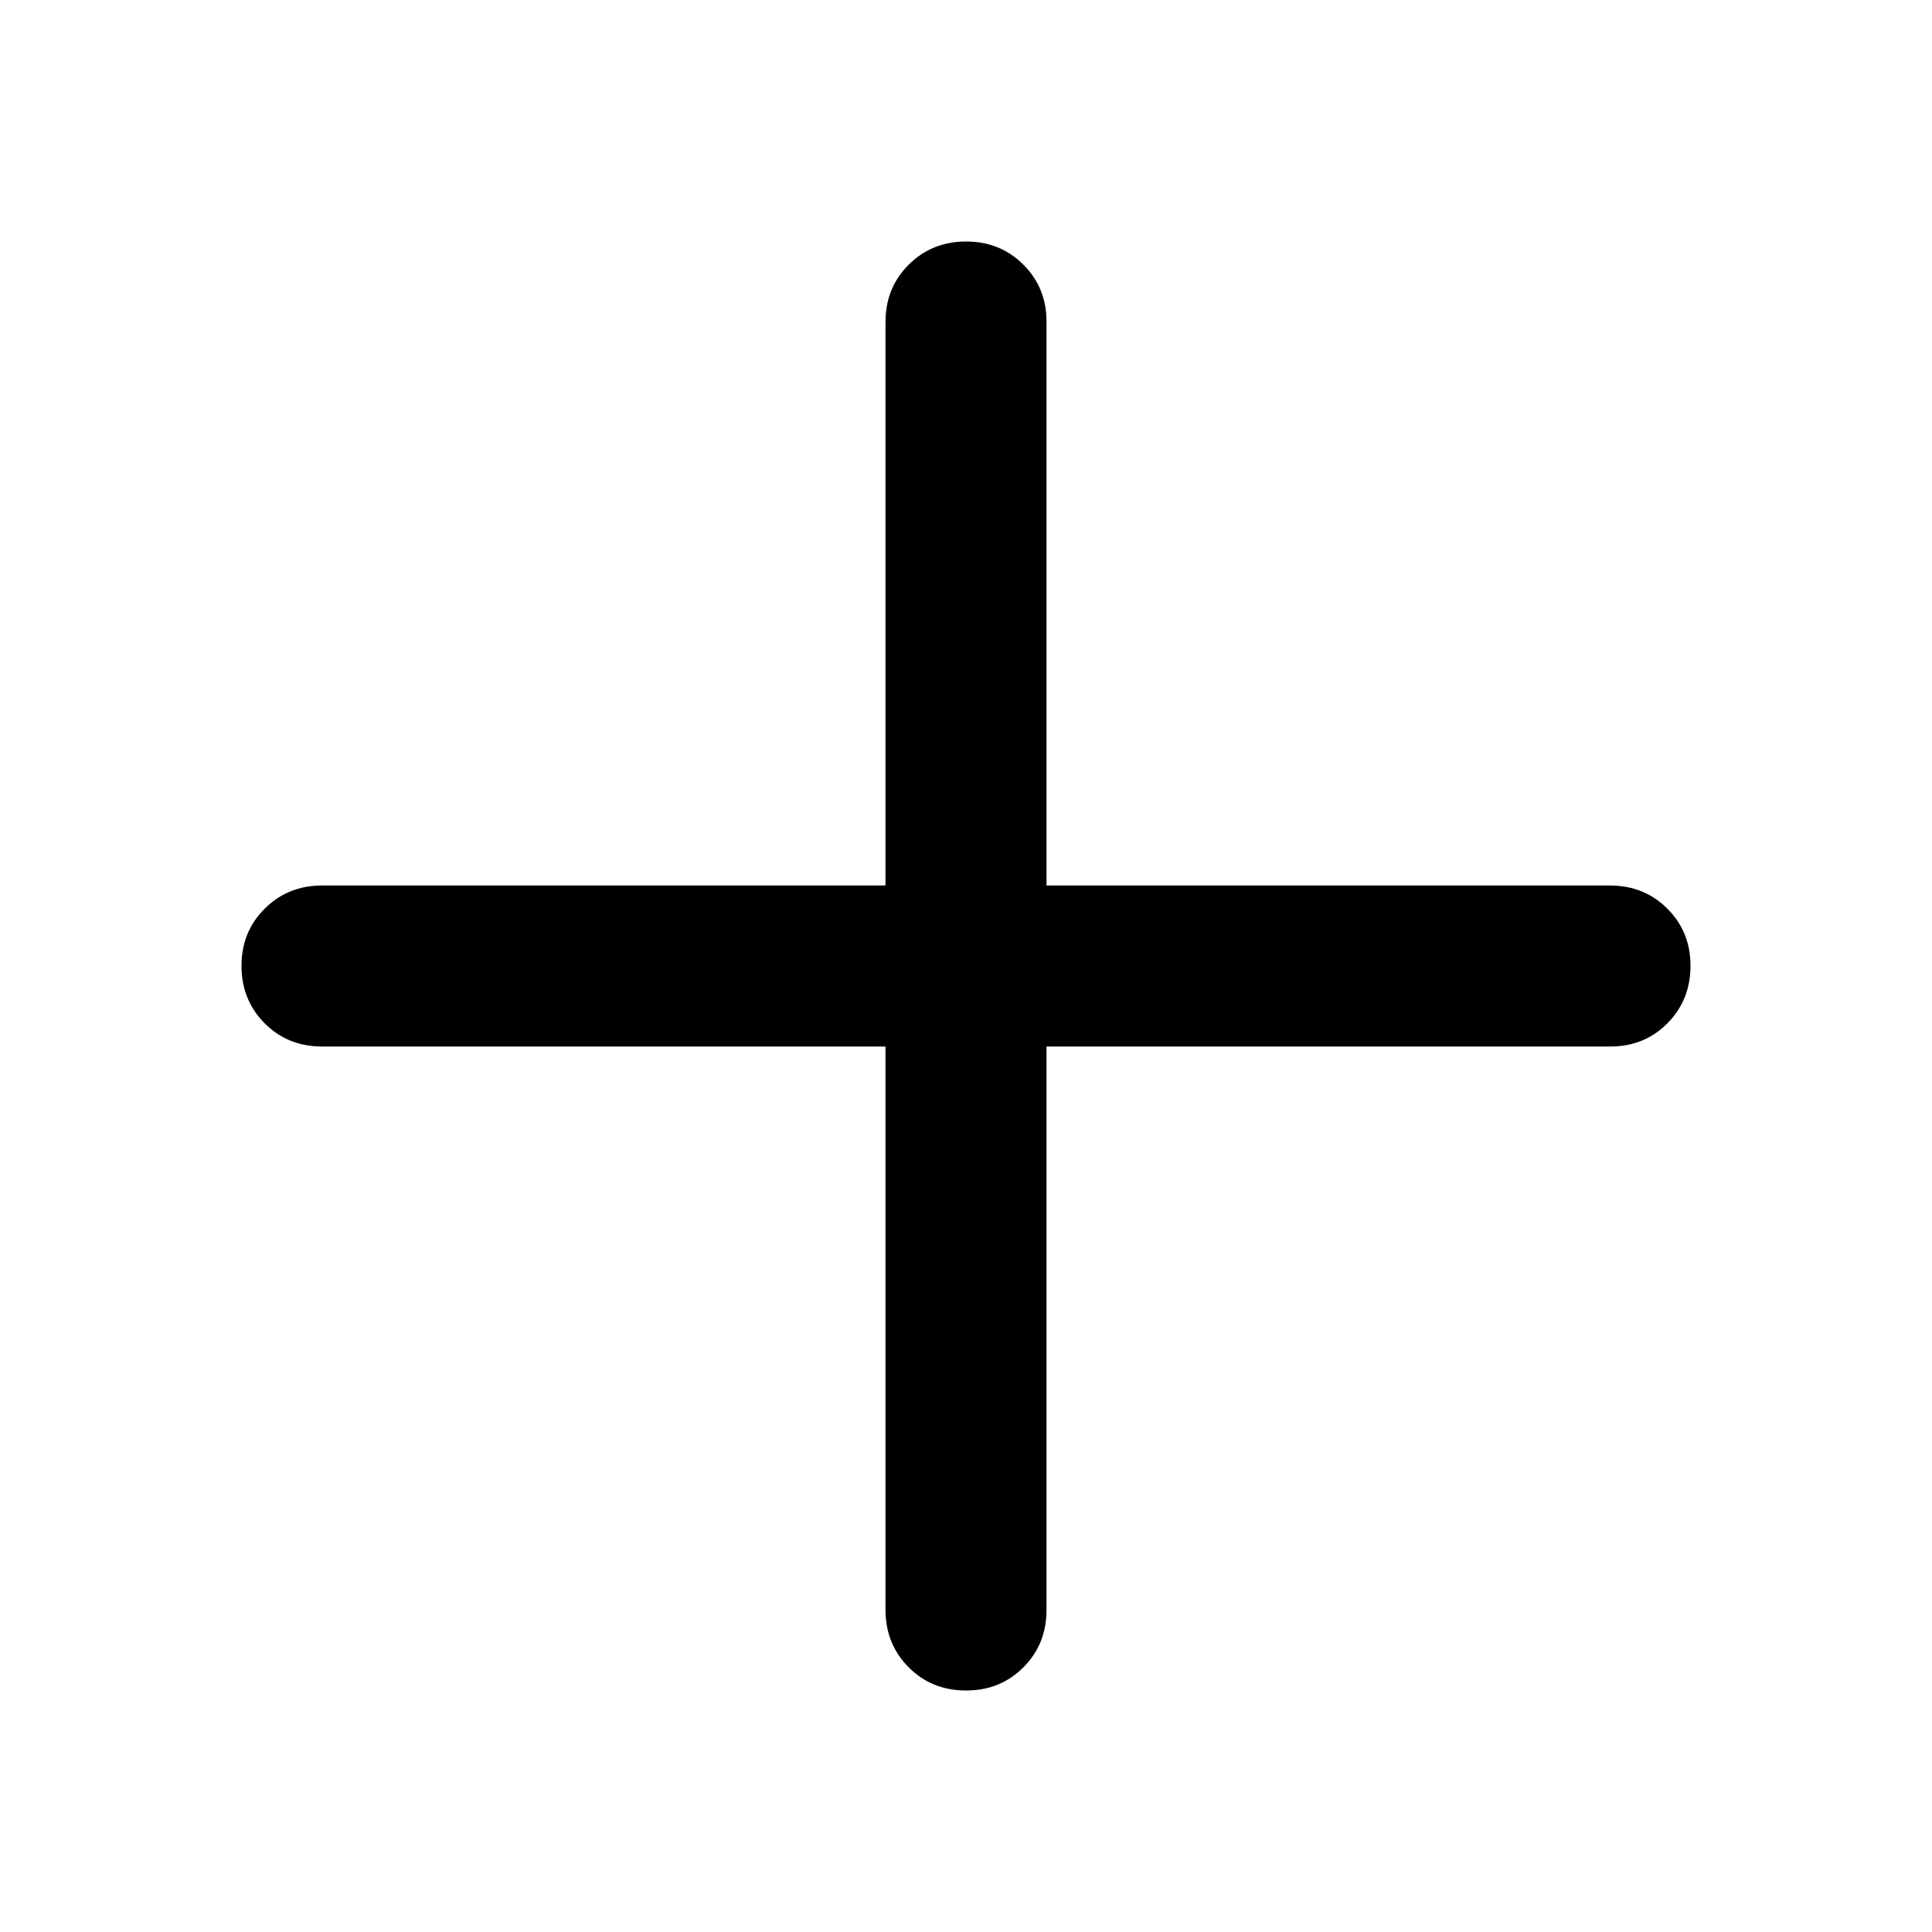
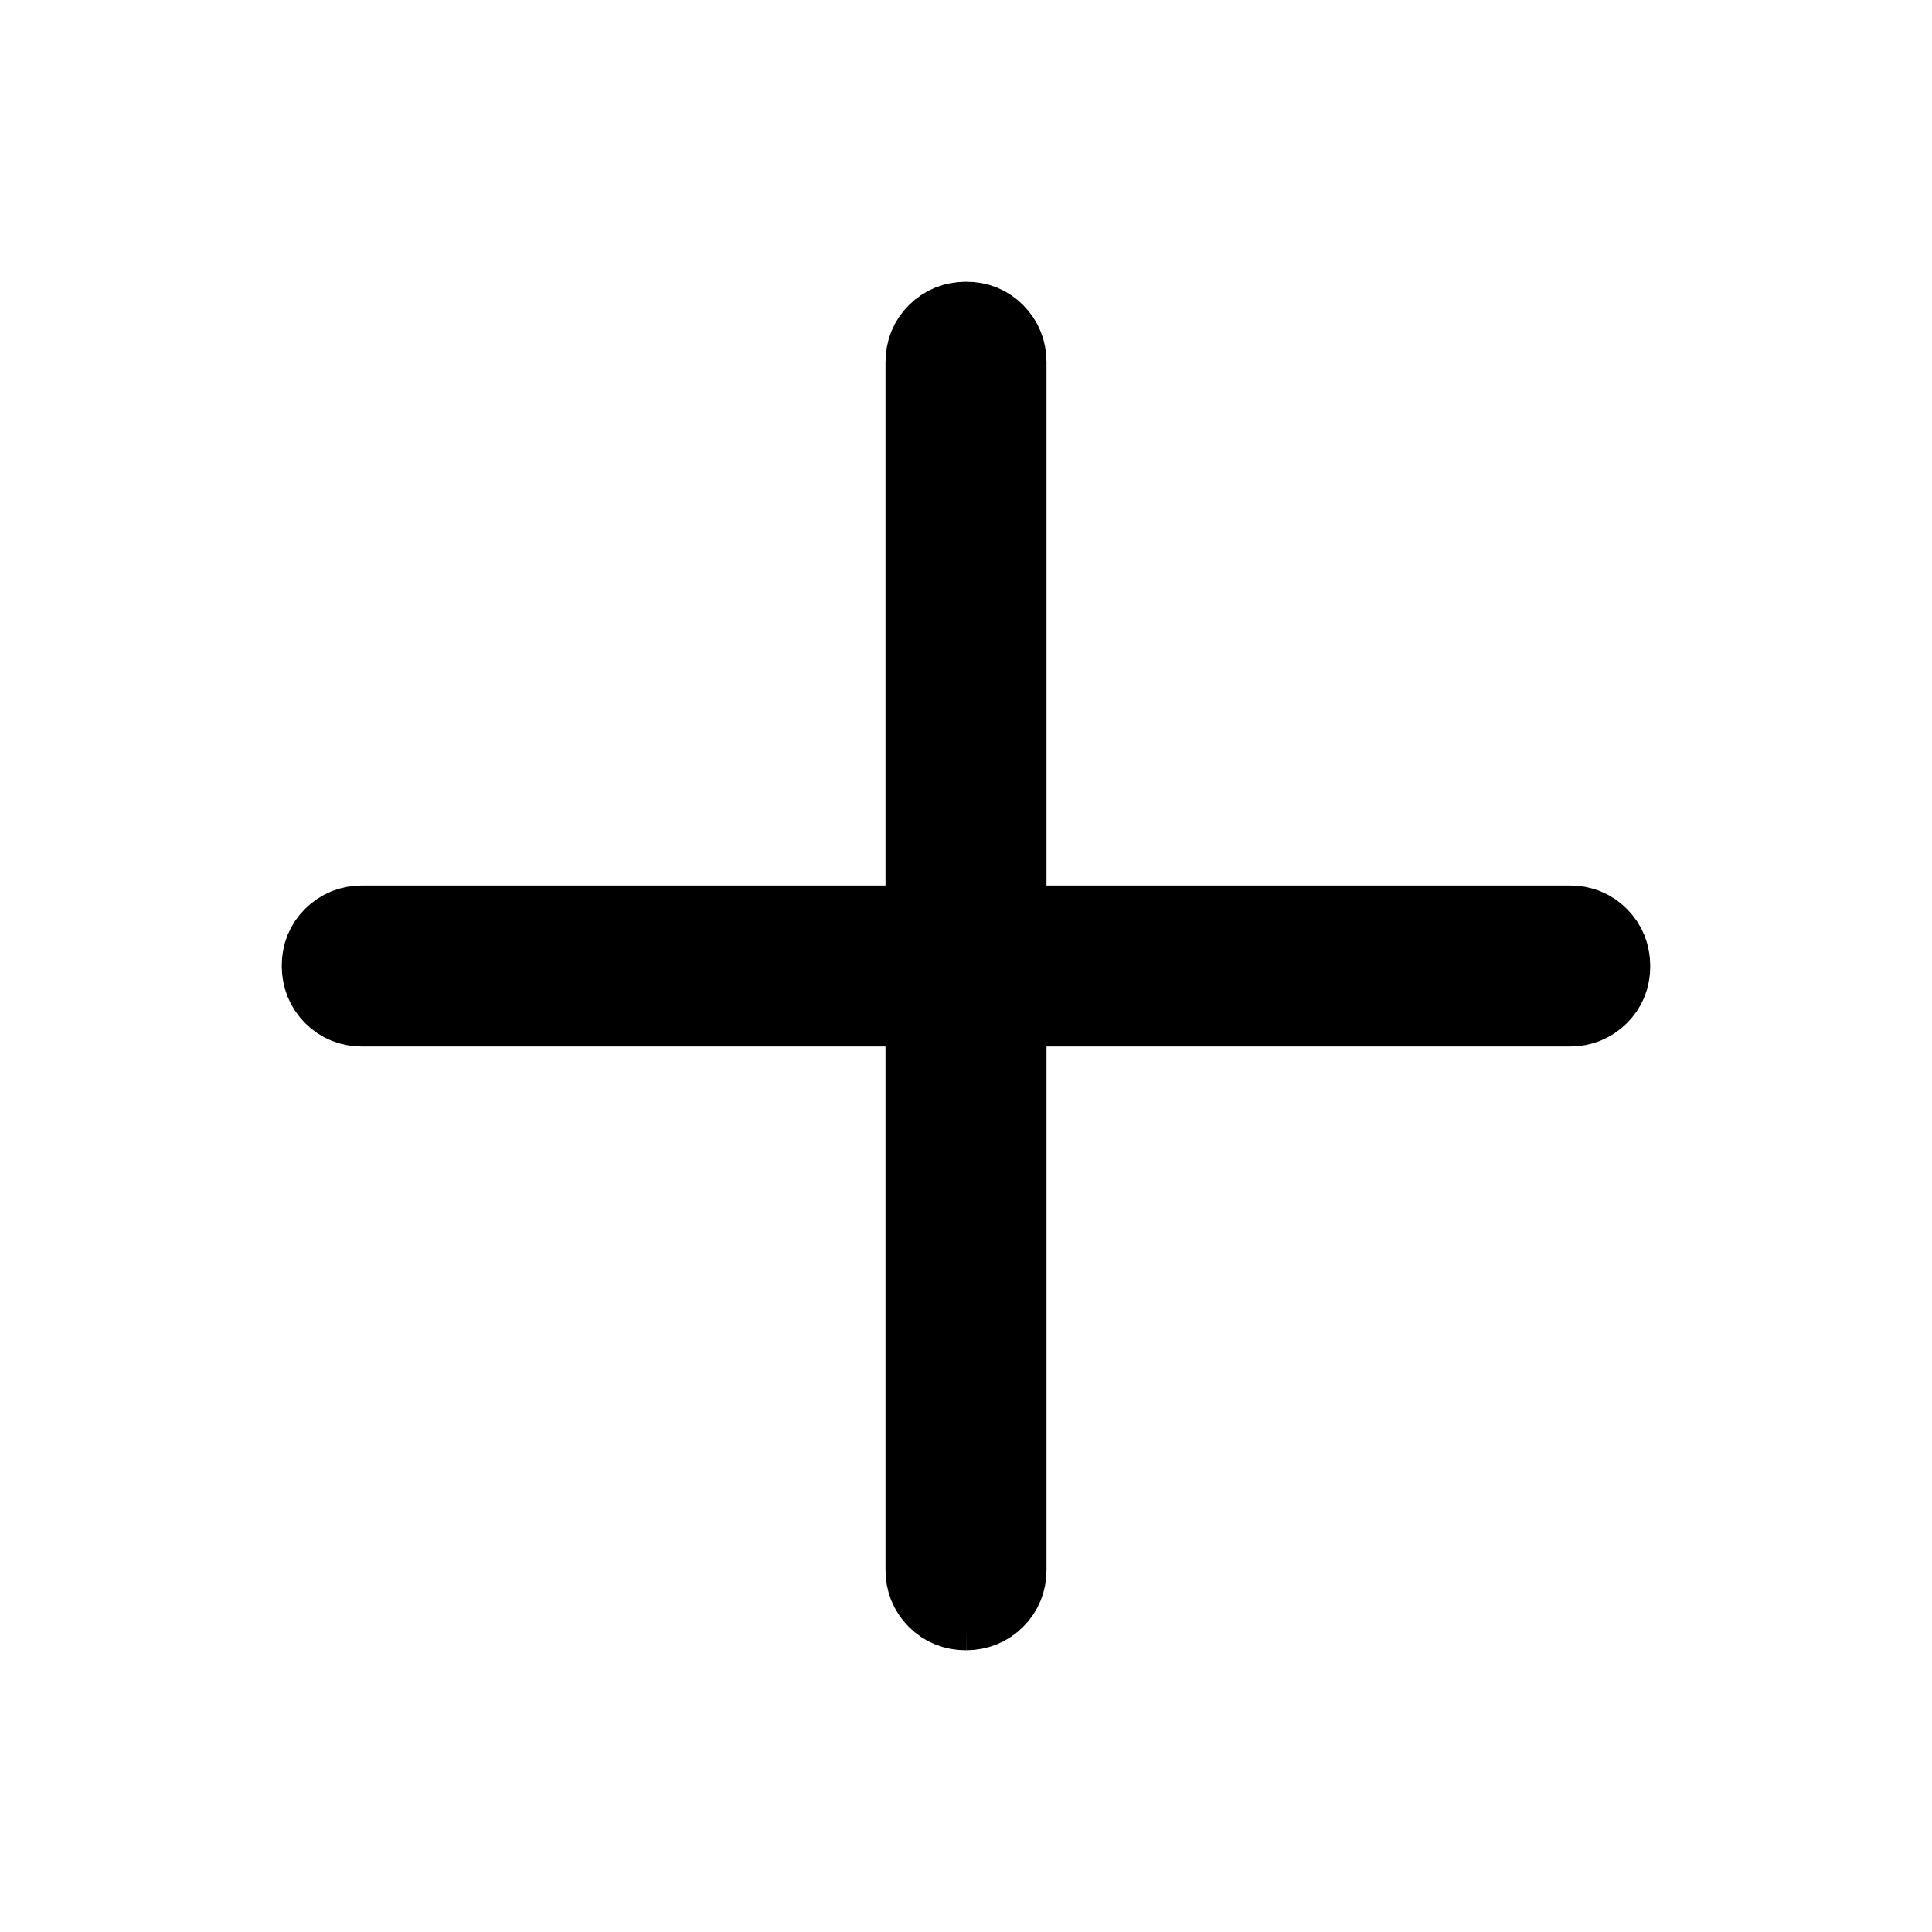
<svg xmlns="http://www.w3.org/2000/svg" viewBox="0 0 24 24">
-   <path fill="currentColor" d="M12 21q-.425 0-.712-.288T11 20v-7H4q-.425 0-.712-.288T3 12t.288-.712T4 11h7V4q0-.425.288-.712T12 3t.713.288T13 4v7h7q.425 0 .713.288T21 12t-.288.713T20 13h-7v7q0 .425-.288.713T12 21" />
+   <path fill="currentColor" stroke="currentColor" d="M12 20q-.213 0-.357-.144T11.5 19.5v-7h-7q-.213 0-.356-.144T4 11.999t.144-.356t.356-.143h7v-7q0-.213.144-.356T12.001 4t.356.144t.143.356v7h7q.213 0 .356.144t.144.357t-.144.356t-.356.143h-7v7q0 .213-.144.356t-.357.144" />
</svg>
